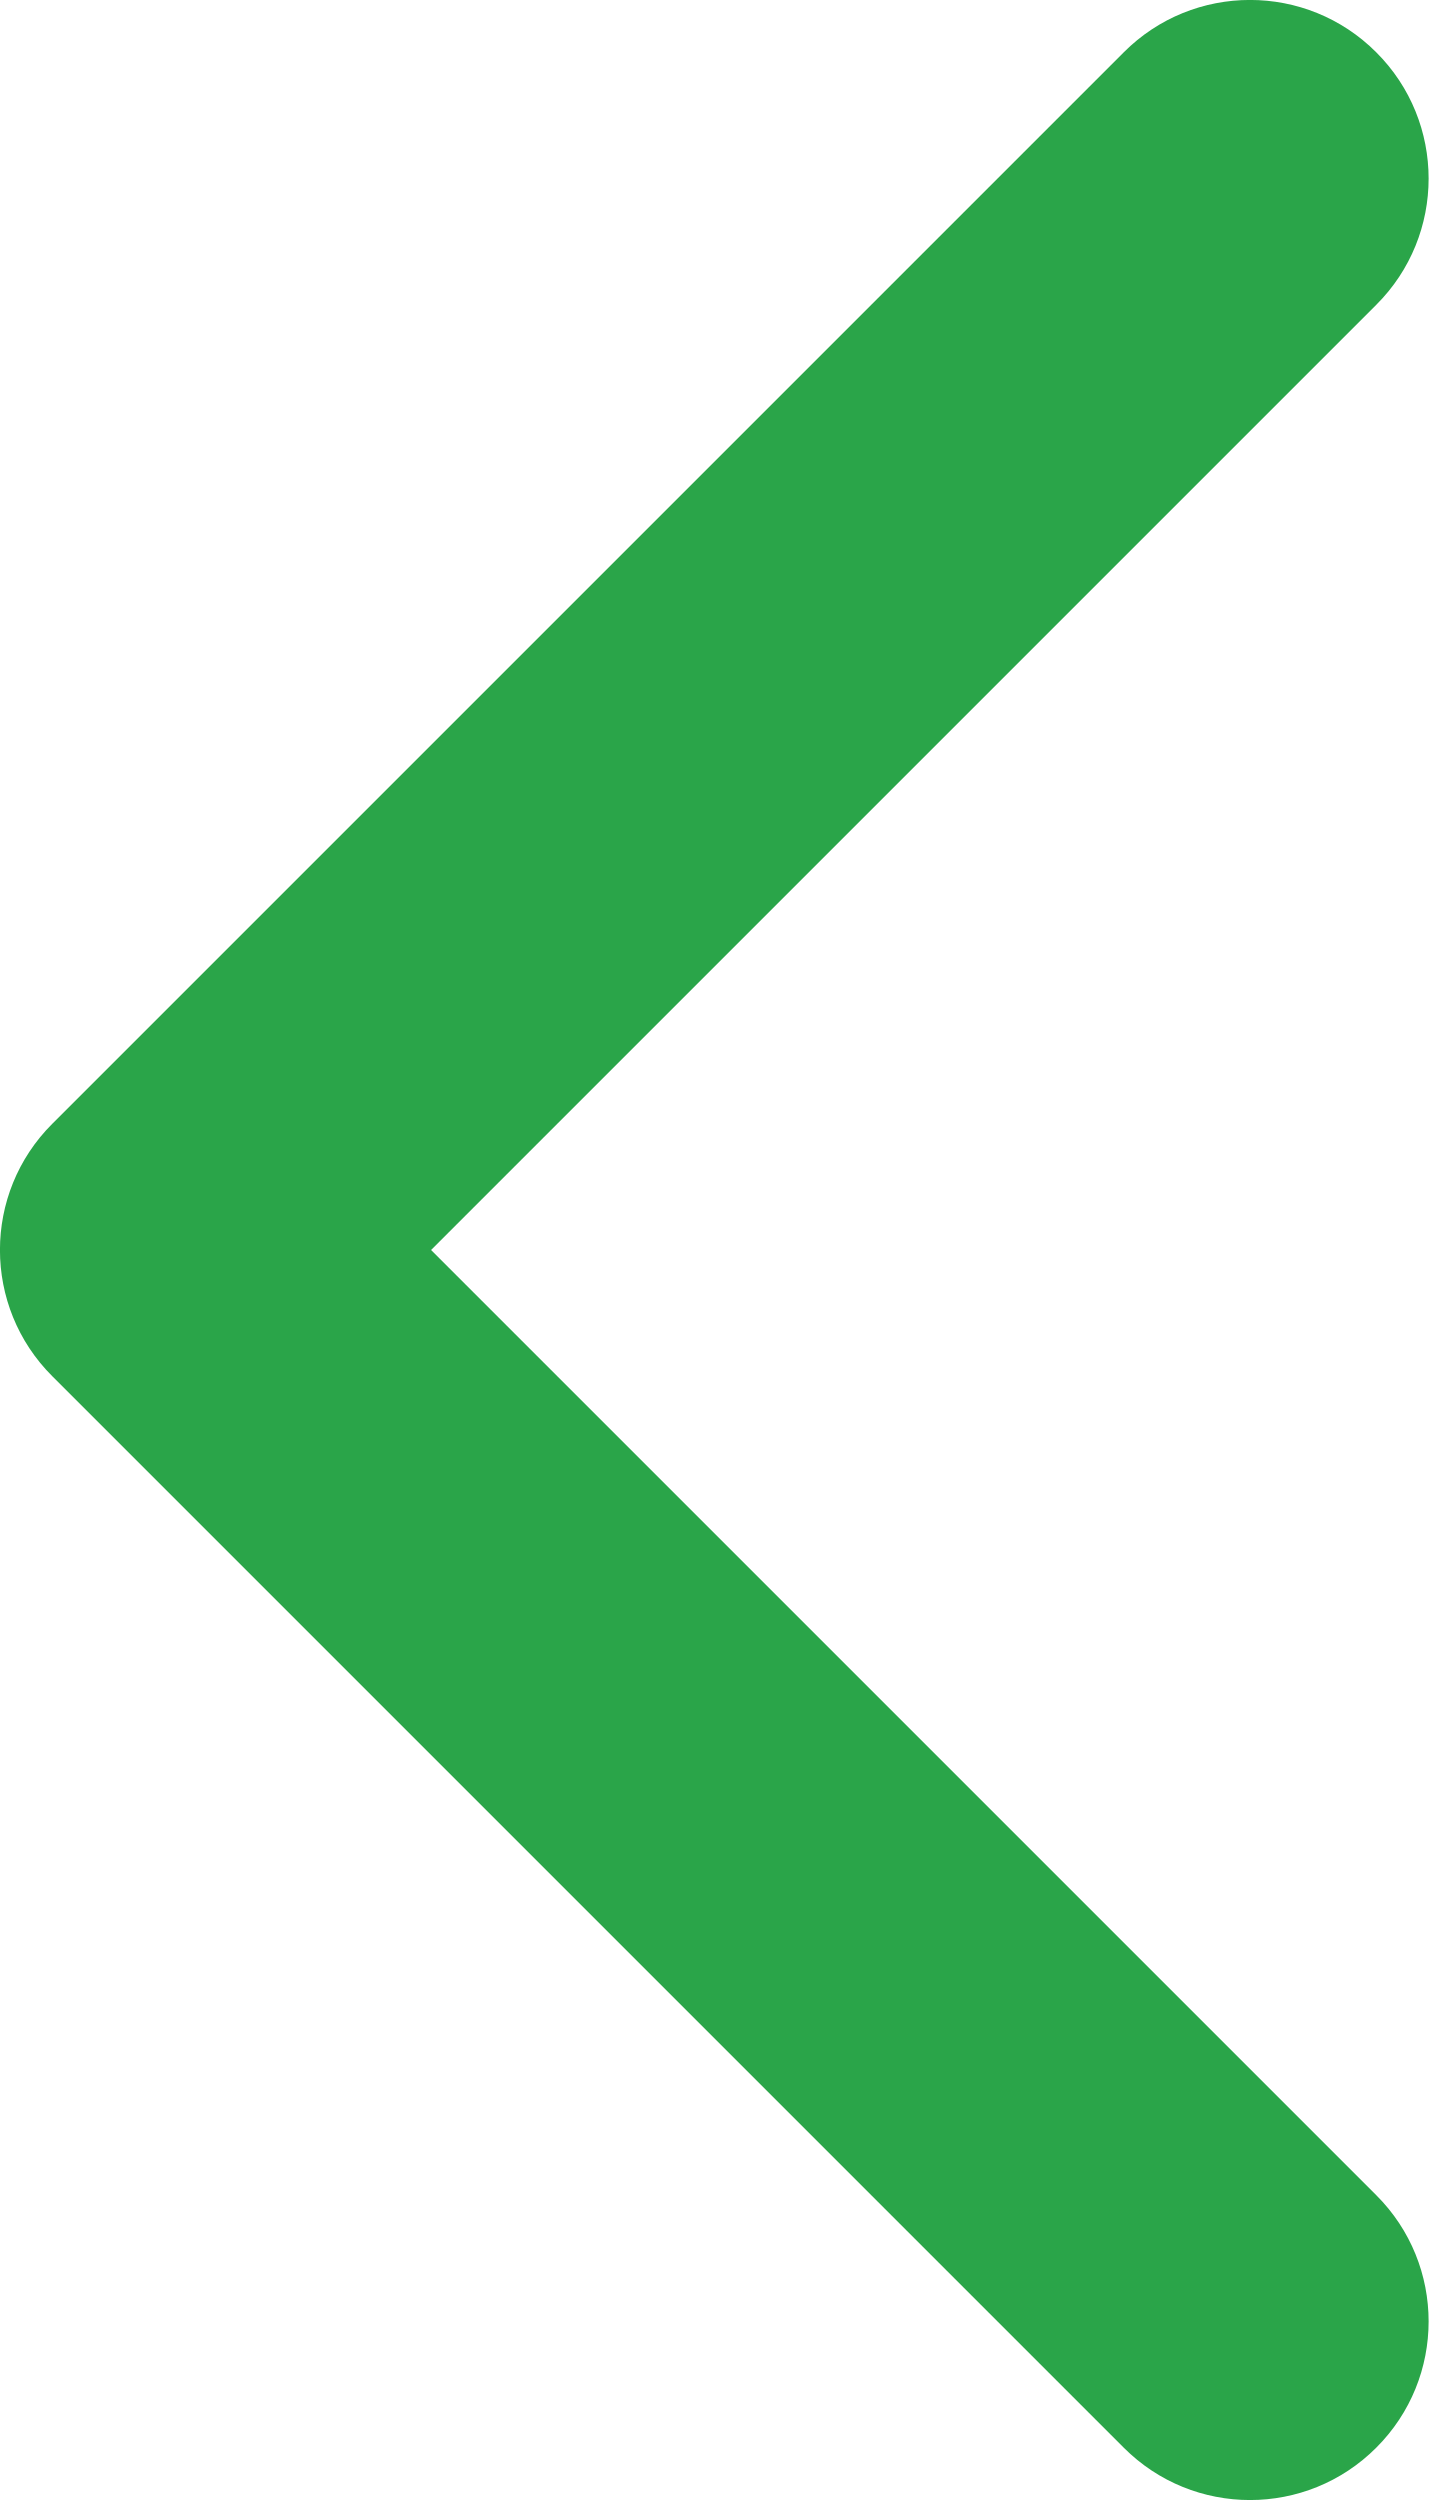
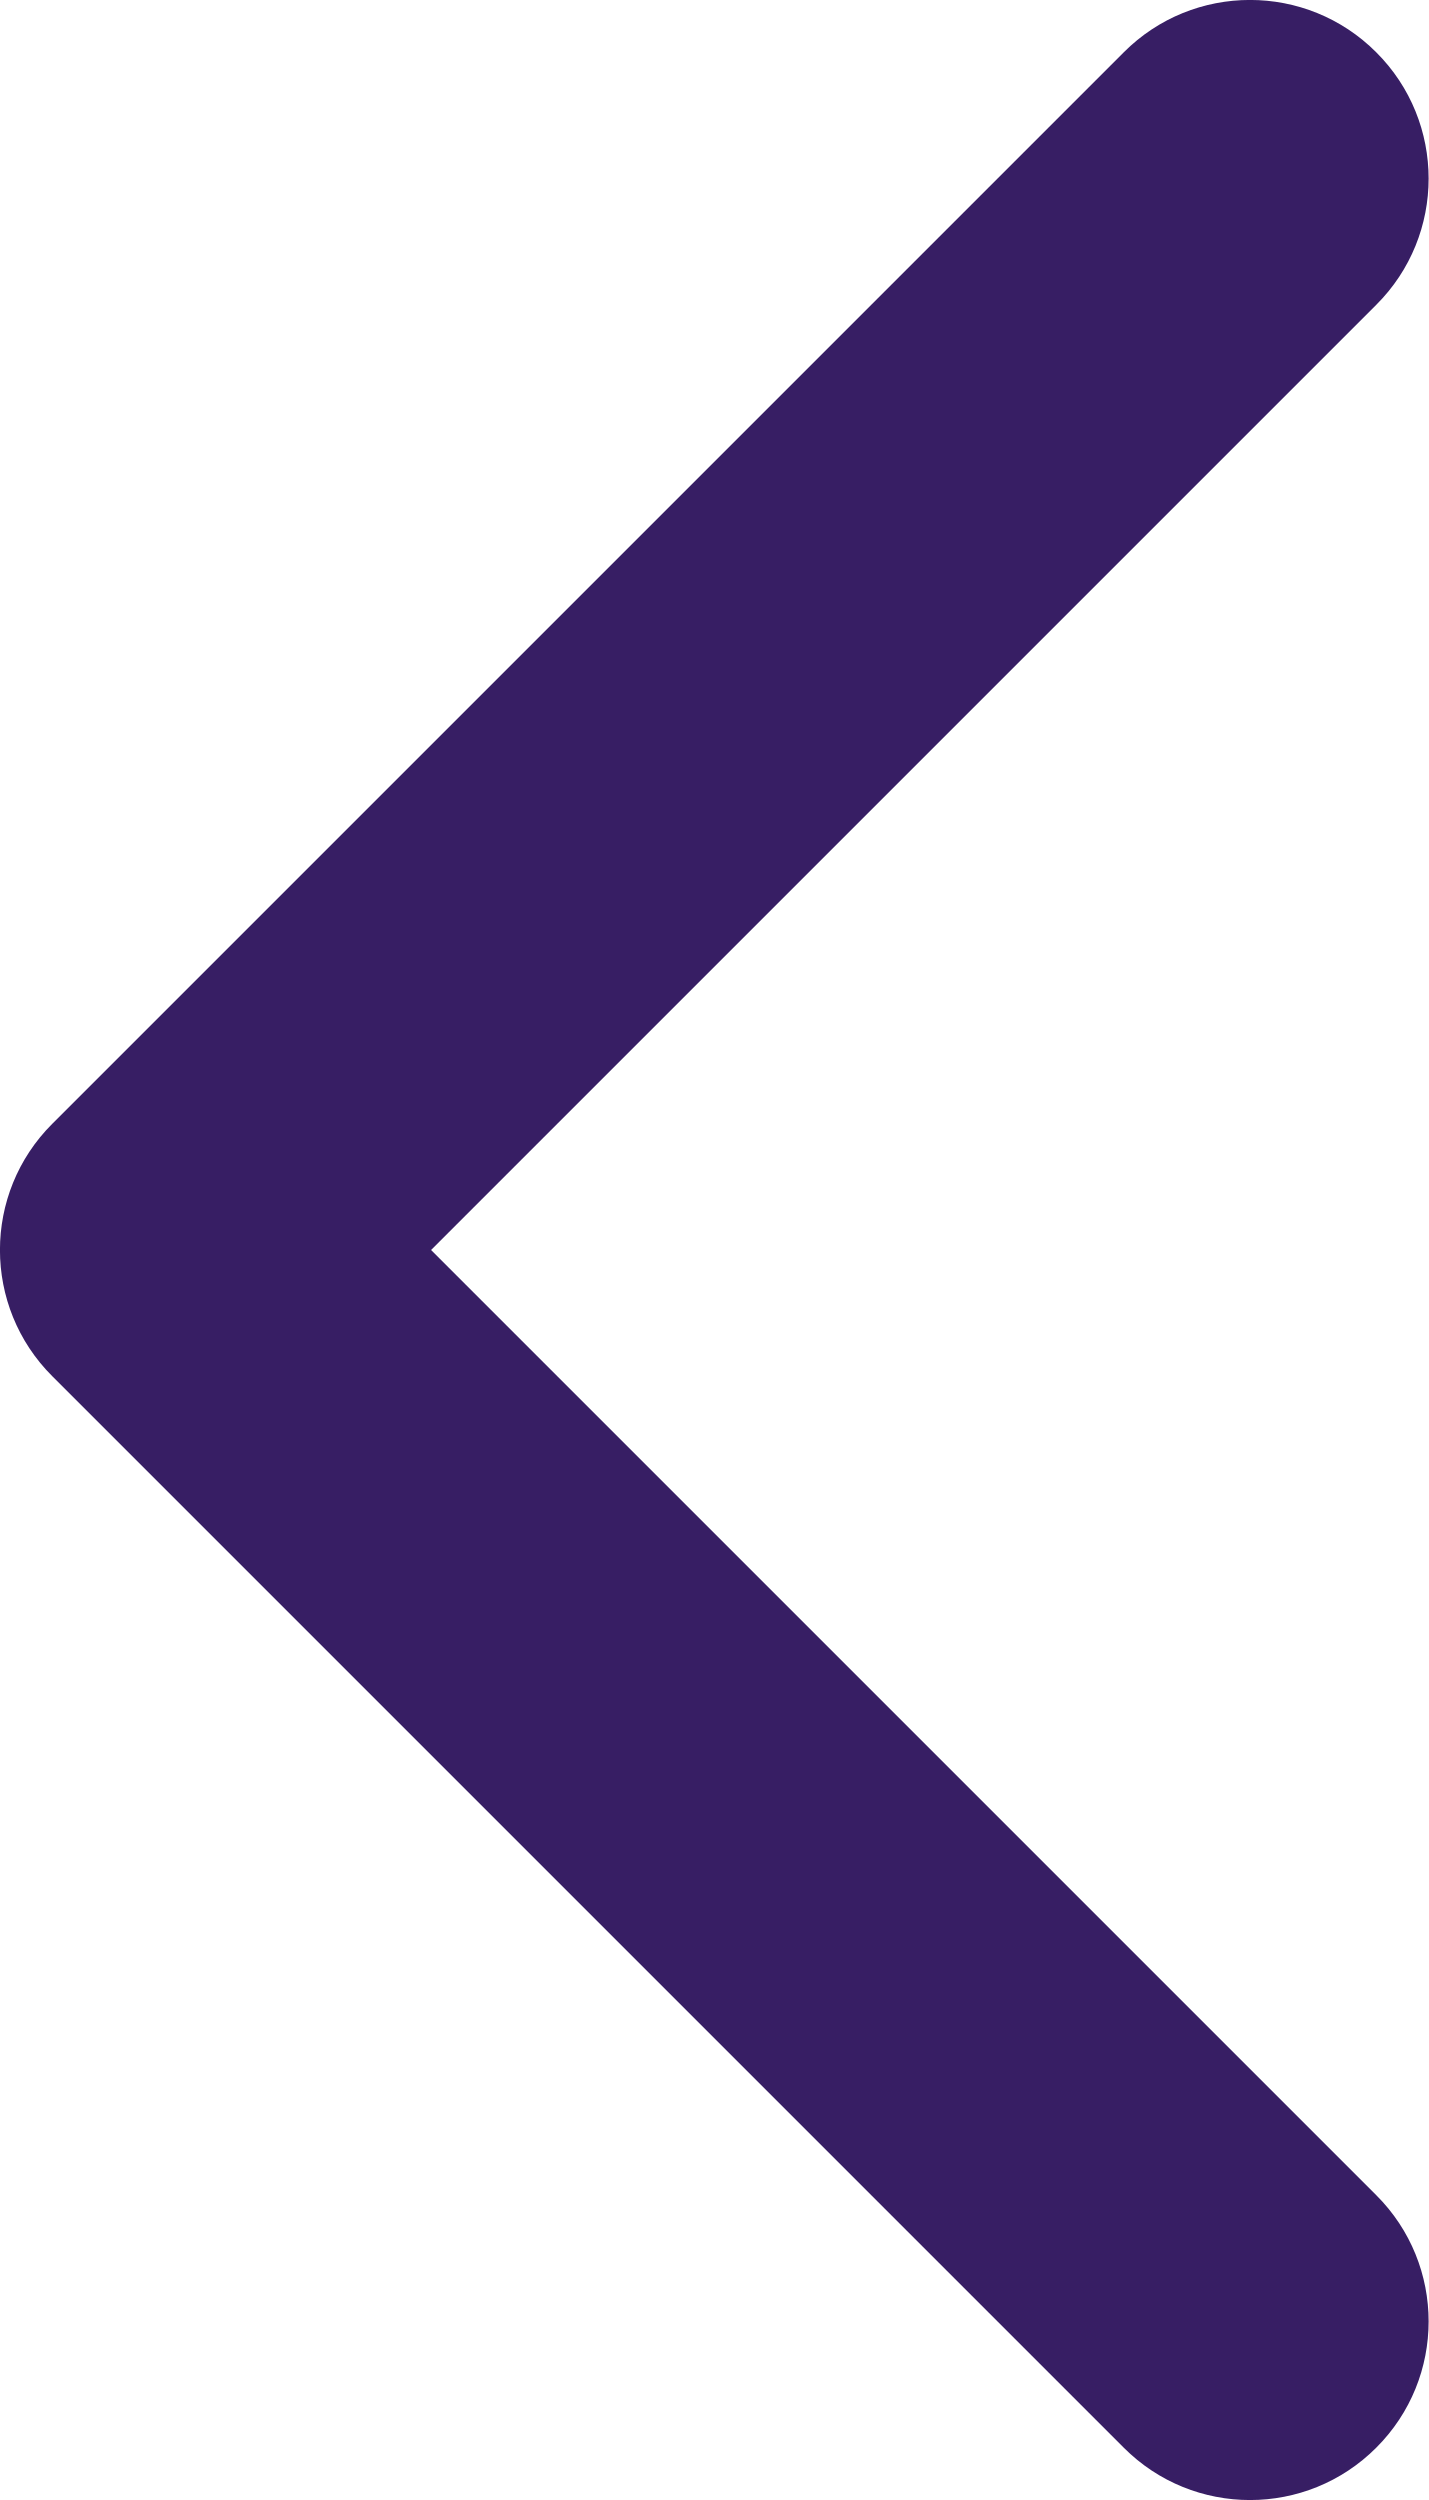
<svg xmlns="http://www.w3.org/2000/svg" width="8" height="14" viewBox="0 0 8 14" fill="none">
-   <path d="M7.707 1.707C8.098 1.317 8.098 0.683 7.707 0.293C7.317 -0.098 6.683 -0.098 6.293 0.293L7.707 1.707ZM1 7L0.293 6.293C-0.098 6.683 -0.098 7.317 0.293 7.707L1 7ZM6.293 13.707C6.683 14.098 7.317 14.098 7.707 13.707C8.098 13.317 8.098 12.683 7.707 12.293L6.293 13.707ZM6.293 0.293L0.293 6.293L1.707 7.707L7.707 1.707L6.293 0.293ZM0.293 7.707L6.293 13.707L7.707 12.293L1.707 6.293L0.293 7.707Z" fill="#2AA549" />
+   <path d="M7.707 1.707C8.098 1.317 8.098 0.683 7.707 0.293C7.317 -0.098 6.683 -0.098 6.293 0.293L7.707 1.707ZM1 7L0.293 6.293C-0.098 6.683 -0.098 7.317 0.293 7.707L1 7ZM6.293 13.707C6.683 14.098 7.317 14.098 7.707 13.707C8.098 13.317 8.098 12.683 7.707 12.293L6.293 13.707ZM6.293 0.293L0.293 6.293L1.707 7.707L7.707 1.707L6.293 0.293ZM0.293 7.707L6.293 13.707L7.707 12.293L1.707 6.293L0.293 7.707Z" fill="#371E64" />
</svg>
